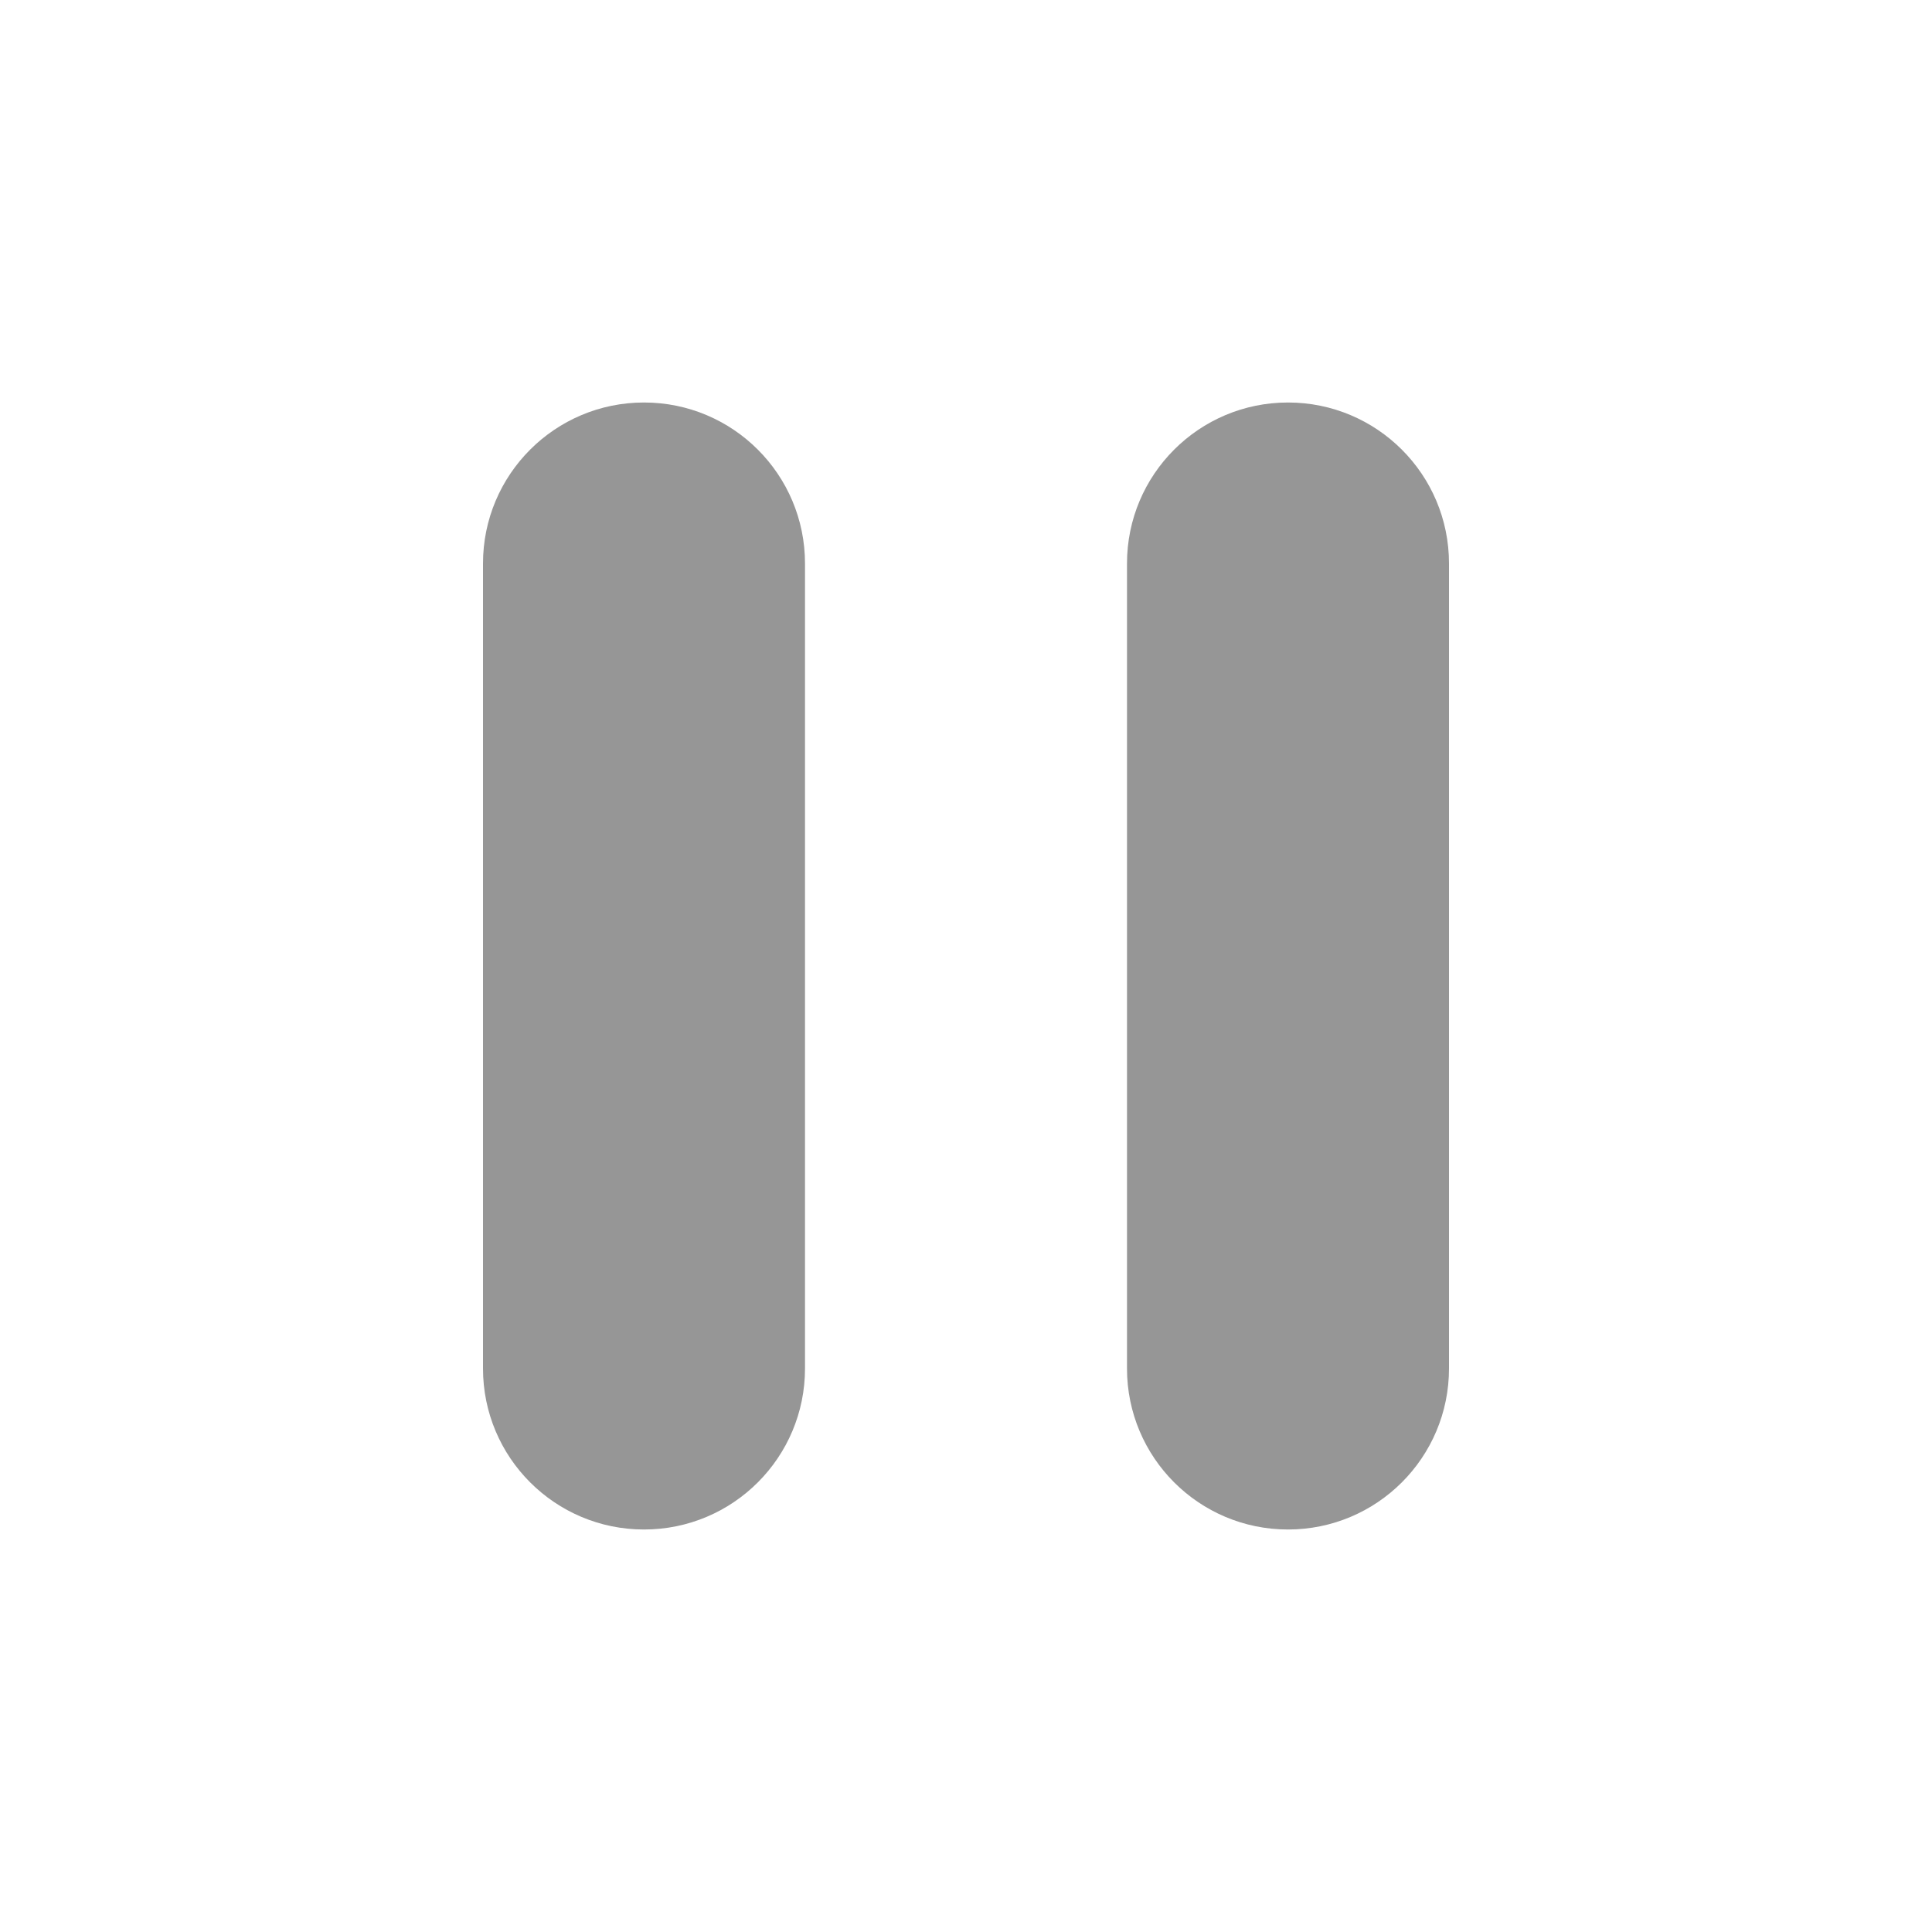
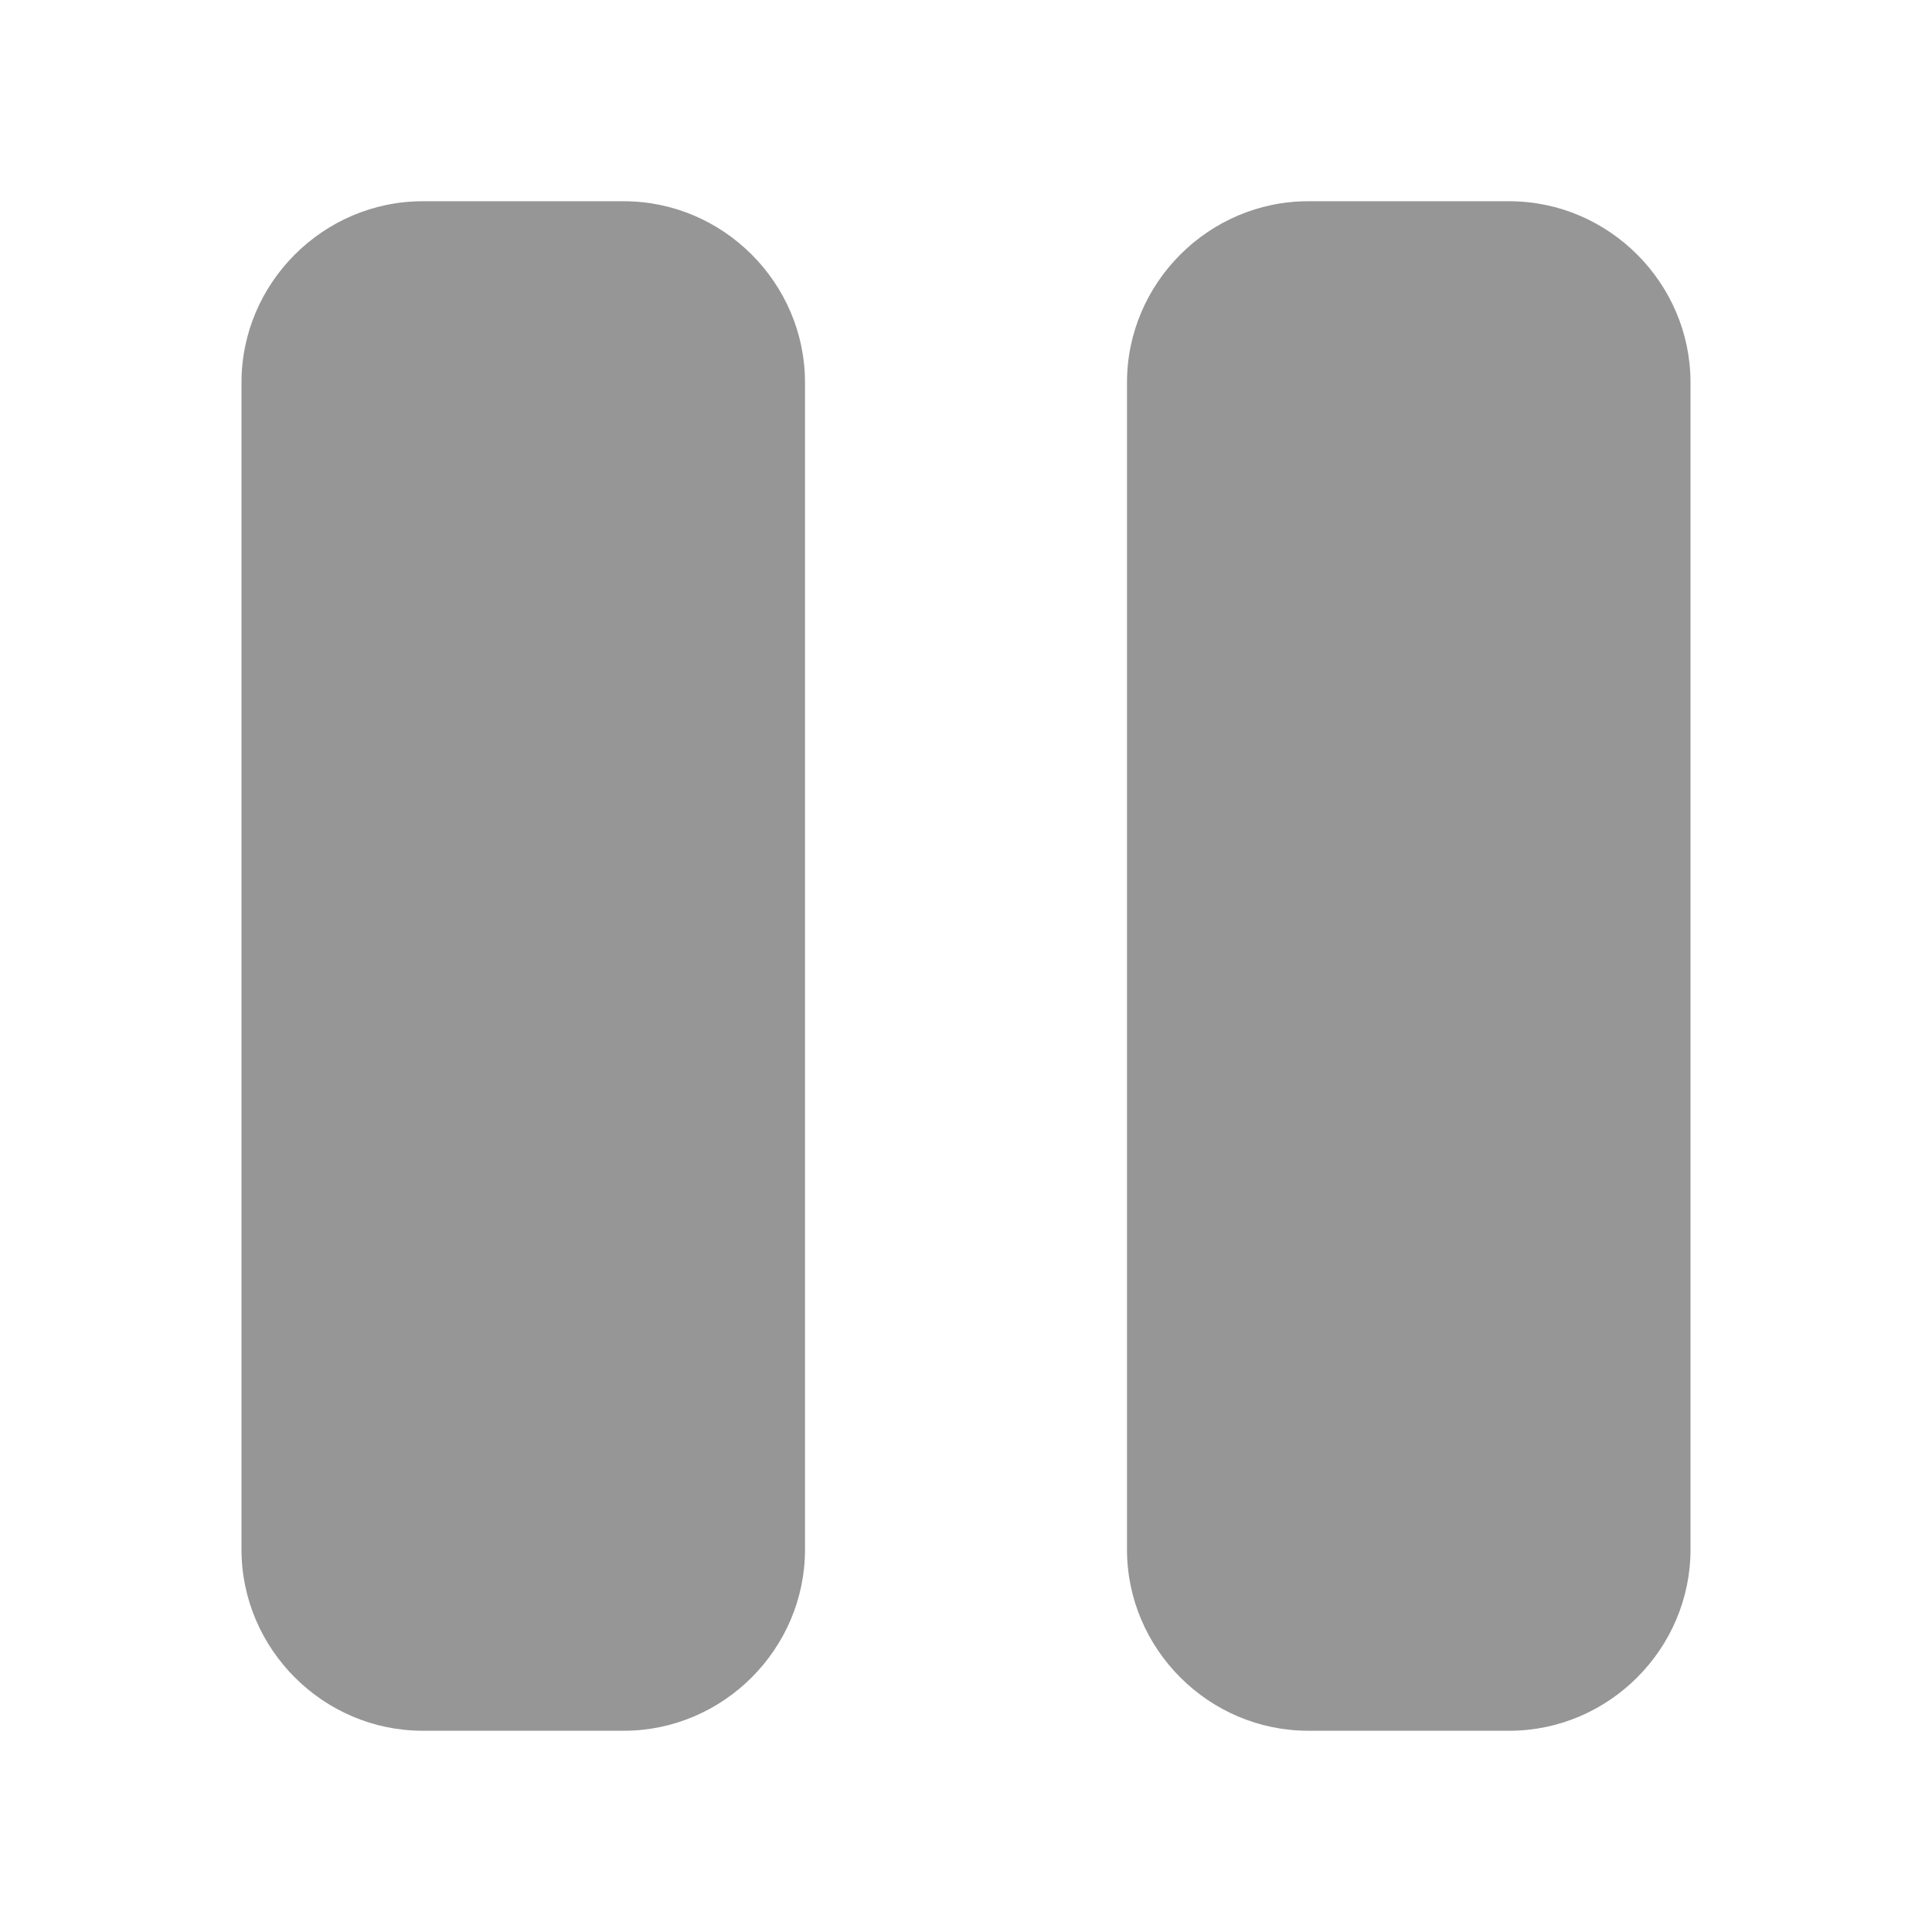
- <svg xmlns="http://www.w3.org/2000/svg" viewBox="0 0 24 24">
-   <path d="M8 5C6.895 5 6 5.895 6 7L6 17C6 18.105 6.895 19 8 19C9.105 19 10 18.105 10 17L10 7C10 5.895 9.105 5 8 5 z M 16 5C14.895 5 14 5.895 14 7L14 17C14 18.105 14.895 19 16 19C17.105 19 18 18.105 18 17L18 7C18 5.895 17.105 5 16 5 z" fill="#969696" />
+ <svg xmlns="http://www.w3.org/2000/svg" viewBox="0 0 48 48">
+   <path d="M10.5 5C8.032 5 6 7.032 6 9.5L6 38.5C6 40.968 8.032 43 10.5 43L15.5 43C17.968 43 20 40.968 20 38.5L20 9.5C20 7.032 17.968 5 15.5 5L10.5 5 z M 32.5 5C30.032 5 28 7.032 28 9.5L28 38.5C28 40.968 30.032 43 32.5 43L37.5 43C39.968 43 42 40.968 42 38.5L42 9.5C42 7.032 39.968 5 37.5 5L32.5 5 z" fill="#969696" />
</svg>
